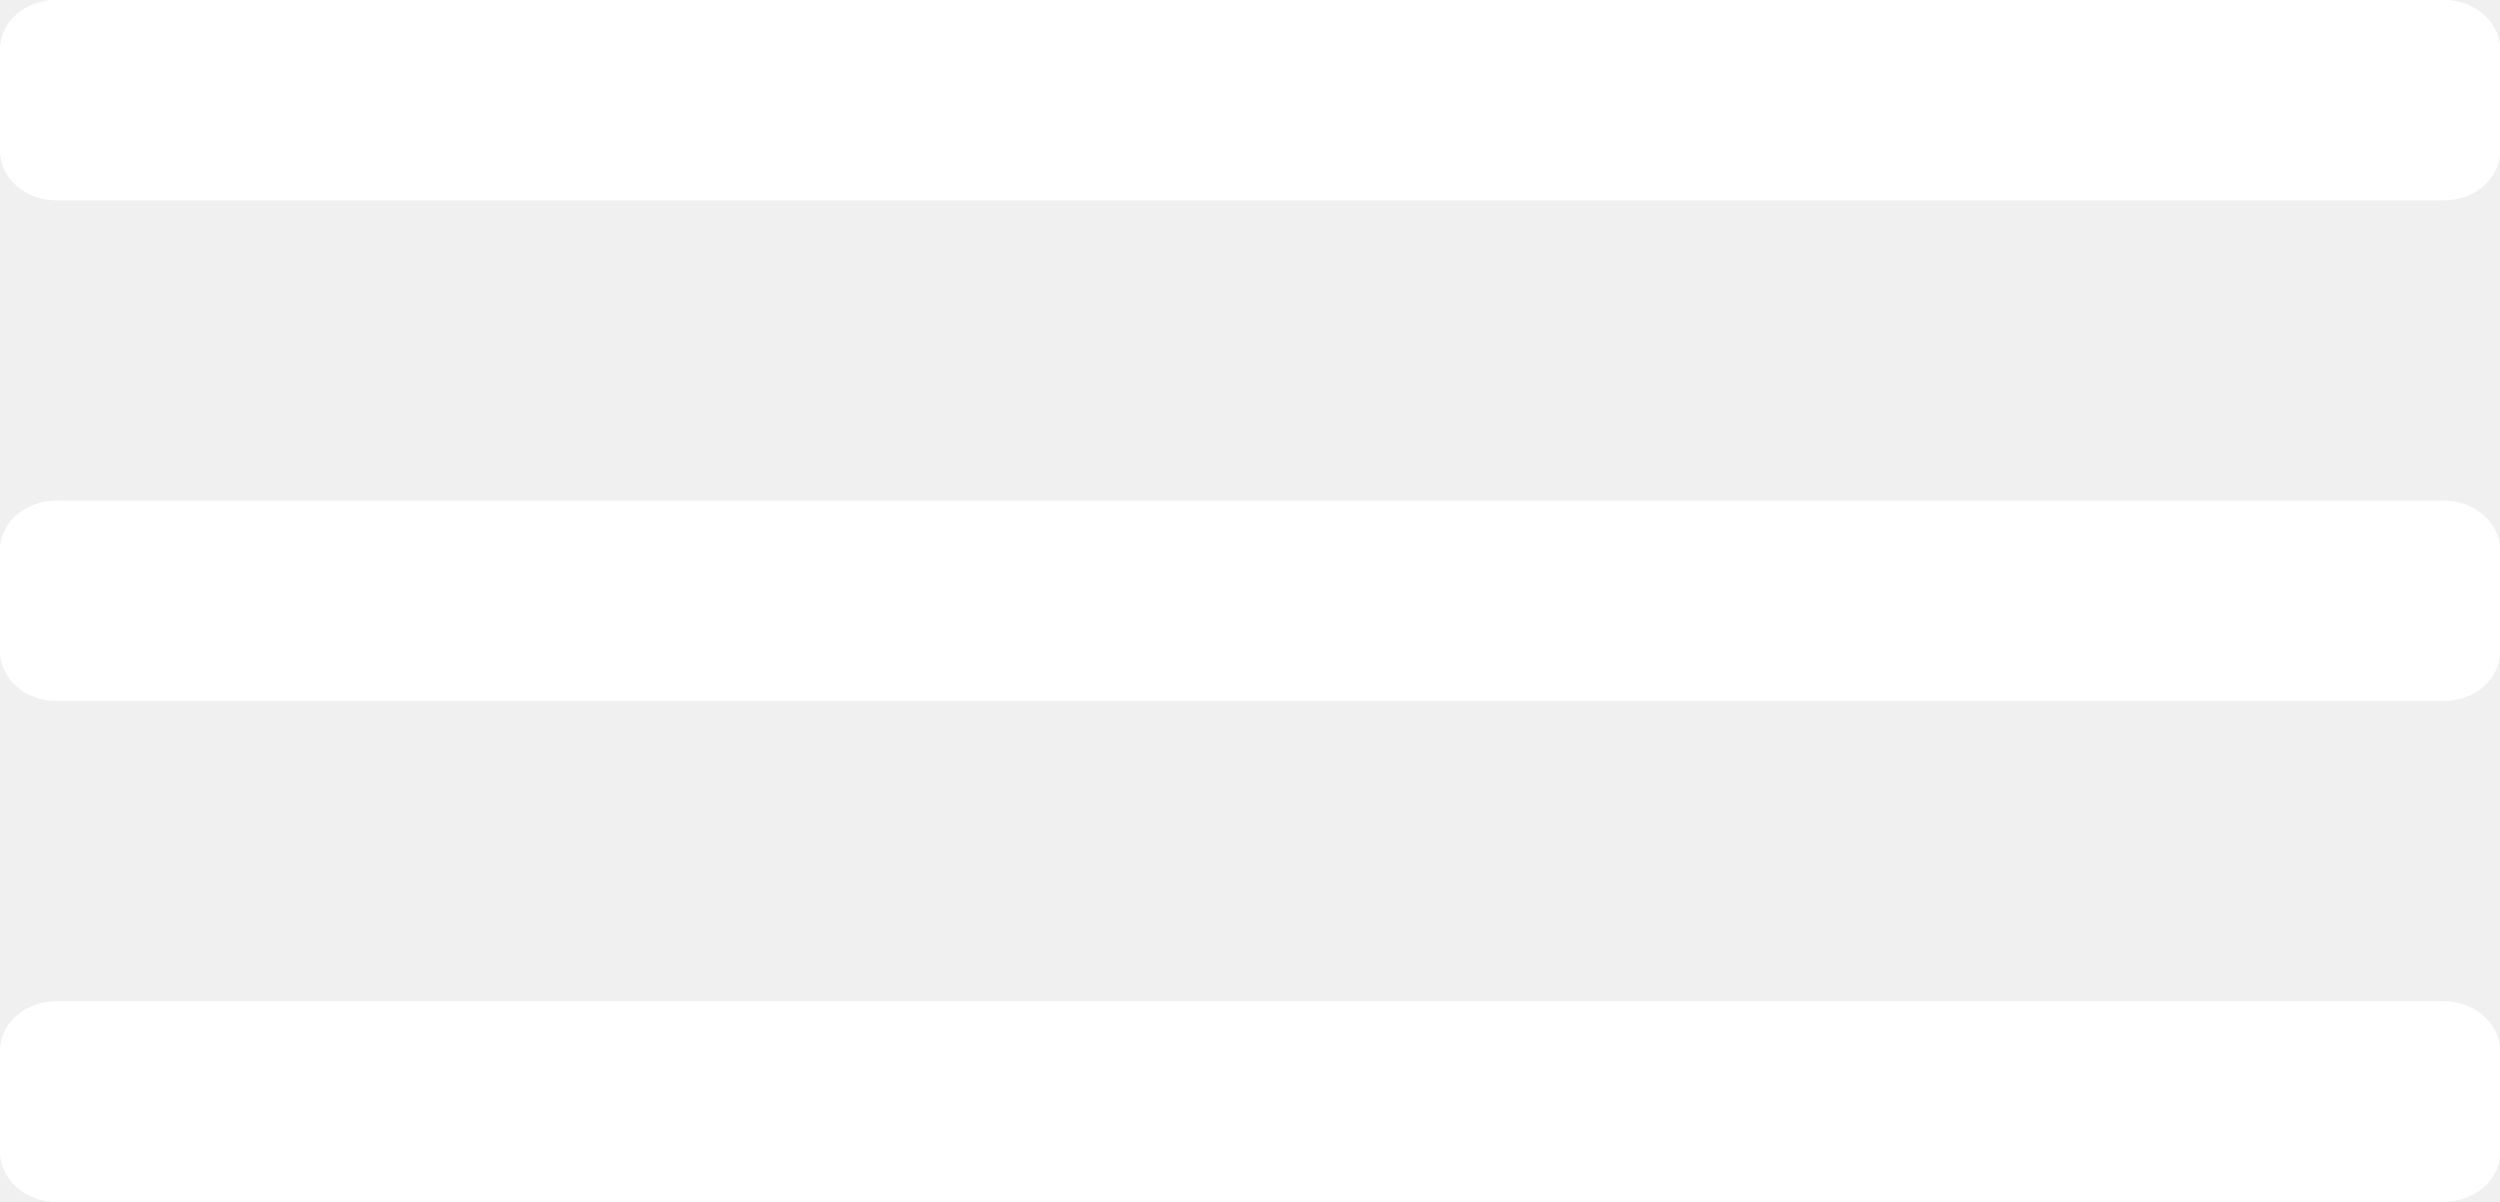
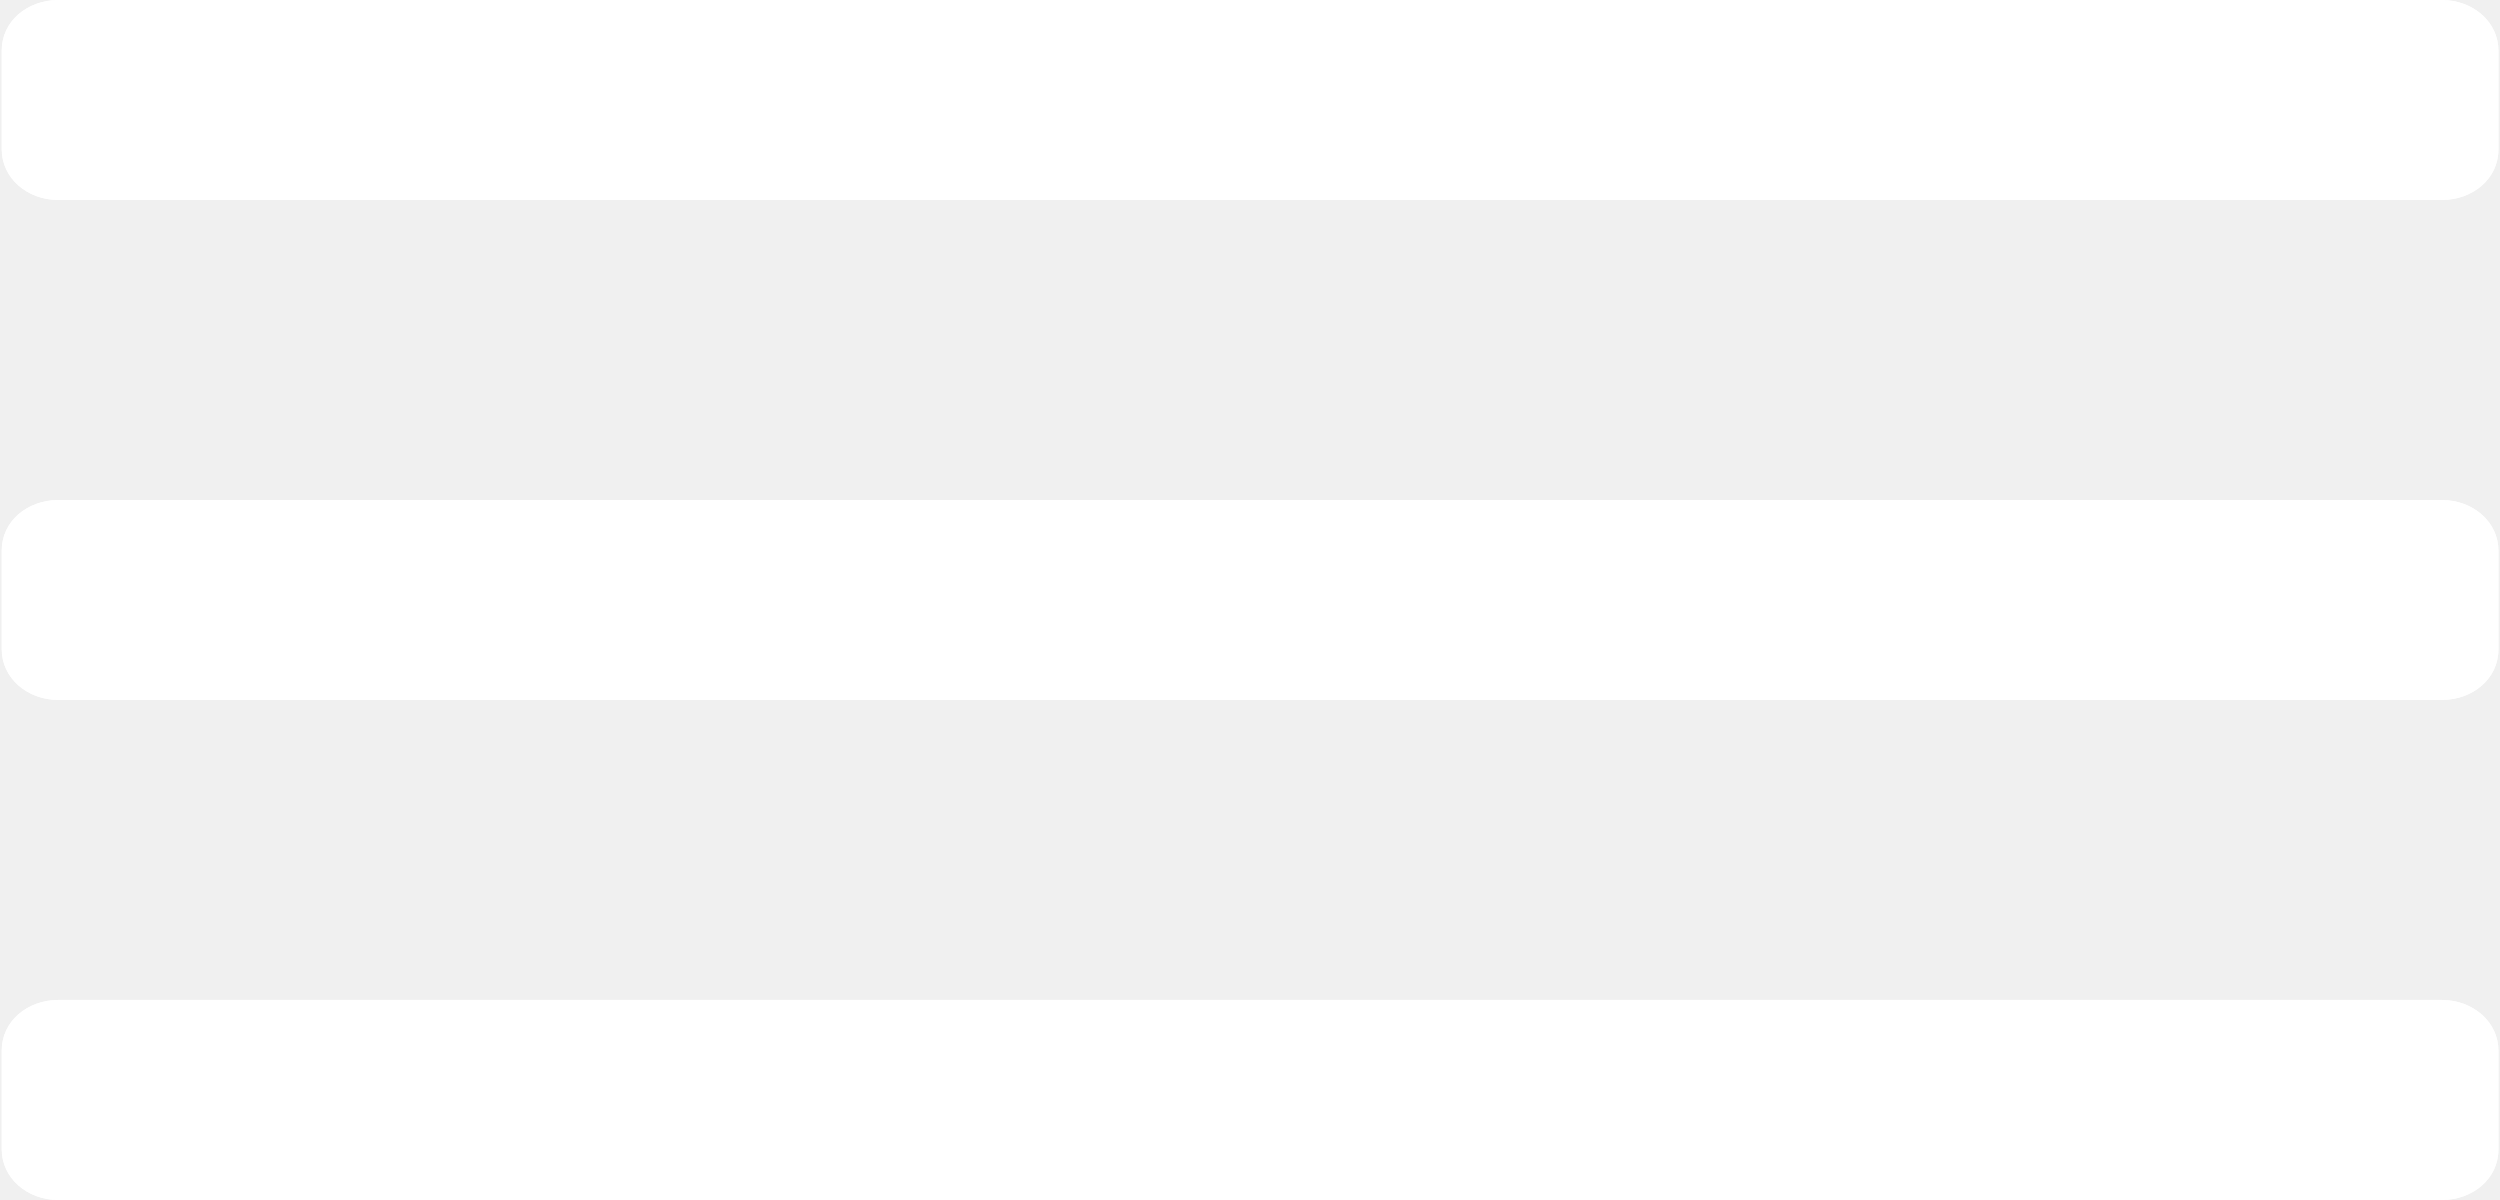
- <svg xmlns="http://www.w3.org/2000/svg" version="1.0" id="Layer_1" x="0px" y="0px" width="49.945px" height="24.007px" viewBox="0 0 49.945 24.007" enable-background="new 0 0 49.945 24.007" xml:space="preserve">
+ <svg xmlns="http://www.w3.org/2000/svg" version="1.0" id="Layer_1" x="0px" y="0px" width="50" height="24" viewBox="0 0 49.945 24.007" enable-background="new 0 0 49.945 24.007" xml:space="preserve">
  <g id="miu">
    <g id="editor_list_view_hambuger_menu_glyph">
      <g>
        <path id="path-1" fill="#FFFFFF" d="M1.137,0C0.51,0,0,0.428,0,1.01v1.981c0,0.558,0.494,1.01,1.139,1.01h47.671 c0.628,0,1.138-0.428,1.138-1.01V1.01c0-0.558-0.494-1.01-1.138-1.01H1.137z M1.137,10.003C0.51,10.003,0,10.431,0,11.013v1.98 c0,0.557,0.494,1.01,1.139,1.01h47.671c0.628,0,1.138-0.428,1.138-1.01v-1.98c0-0.558-0.494-1.01-1.138-1.01H1.137z M1.137,20.005C0.51,20.005,0,20.434,0,21.016v1.981c0,0.557,0.494,1.01,1.139,1.01h47.671c0.628,0,1.138-0.428,1.138-1.01 v-1.981c0-0.558-0.494-1.011-1.138-1.011H1.137z" />
      </g>
      <g>
        <path id="path-1_1_" fill="#FFFFFF" d="M1.137,0C0.51,0,0,0.428,0,1.01v1.981c0,0.558,0.494,1.01,1.139,1.01h47.671 c0.628,0,1.138-0.428,1.138-1.01V1.01c0-0.558-0.494-1.01-1.138-1.01H1.137z M1.137,10.003C0.51,10.003,0,10.431,0,11.013v1.98 c0,0.557,0.494,1.01,1.139,1.01h47.671c0.628,0,1.138-0.428,1.138-1.01v-1.98c0-0.558-0.494-1.01-1.138-1.01H1.137z M1.137,20.005C0.51,20.005,0,20.434,0,21.016v1.981c0,0.557,0.494,1.01,1.139,1.01h47.671c0.628,0,1.138-0.428,1.138-1.01 v-1.981c0-0.558-0.494-1.011-1.138-1.011H1.137z" />
      </g>
    </g>
  </g>
</svg>
